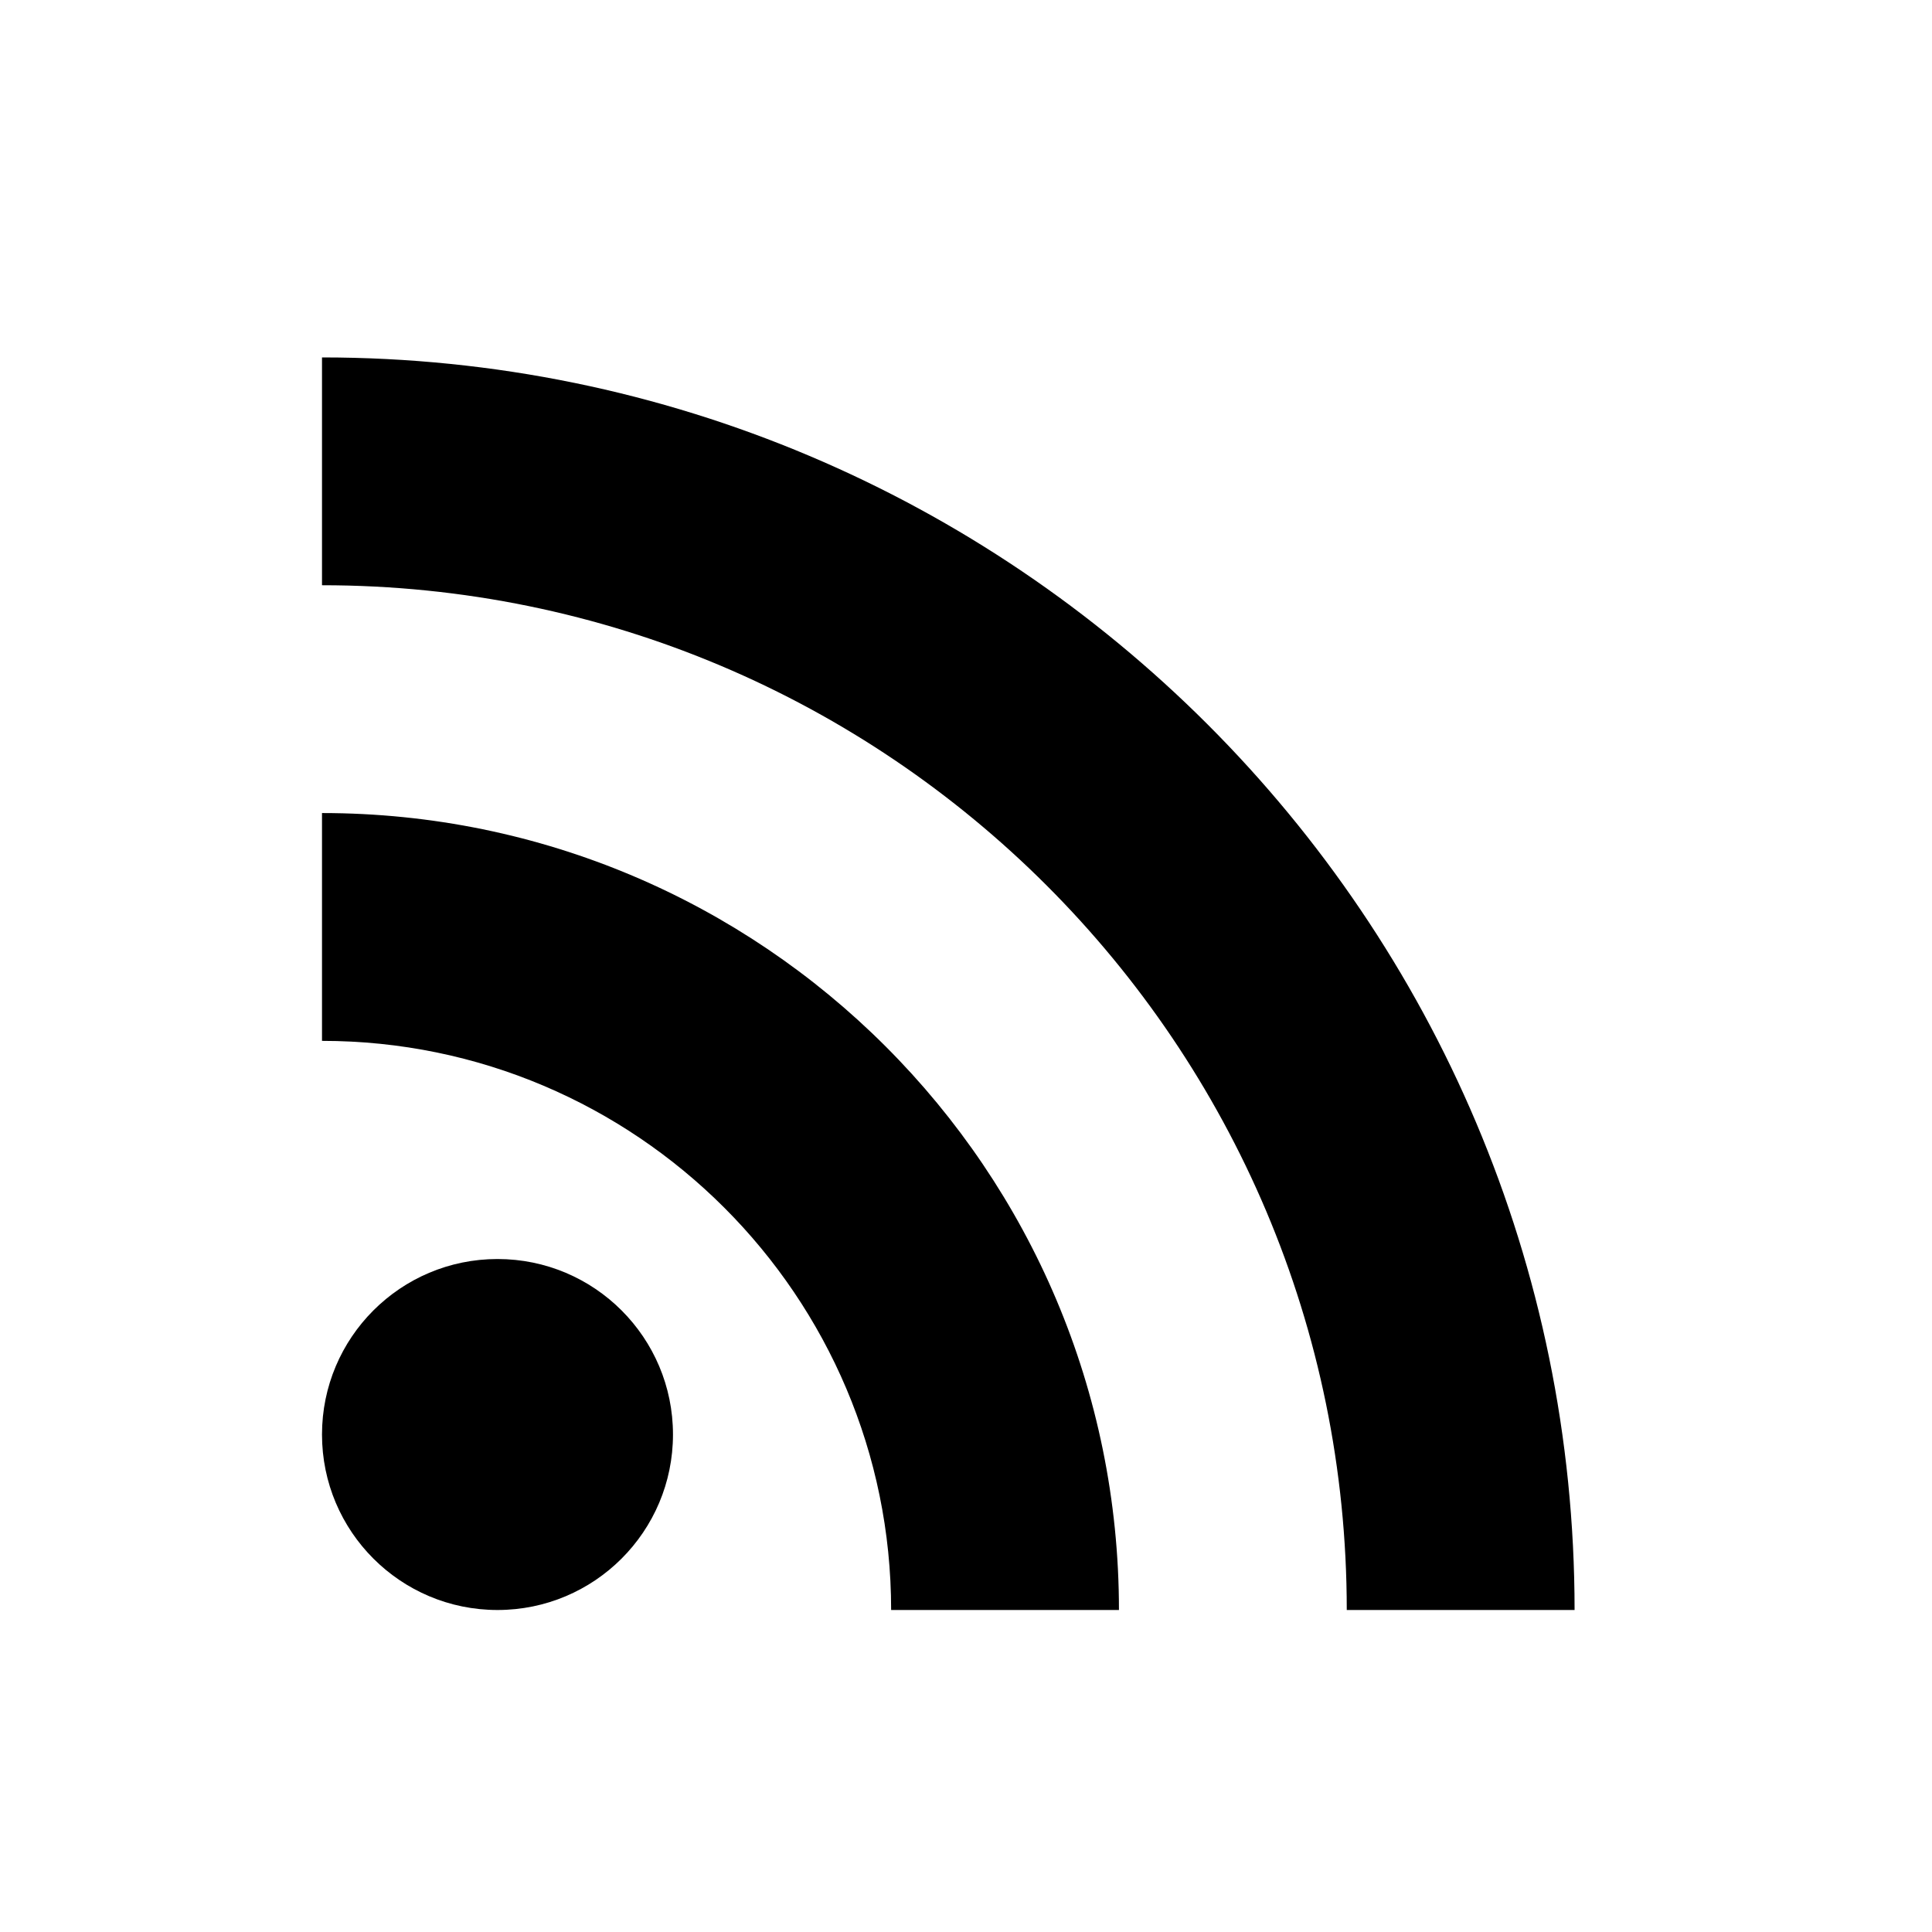
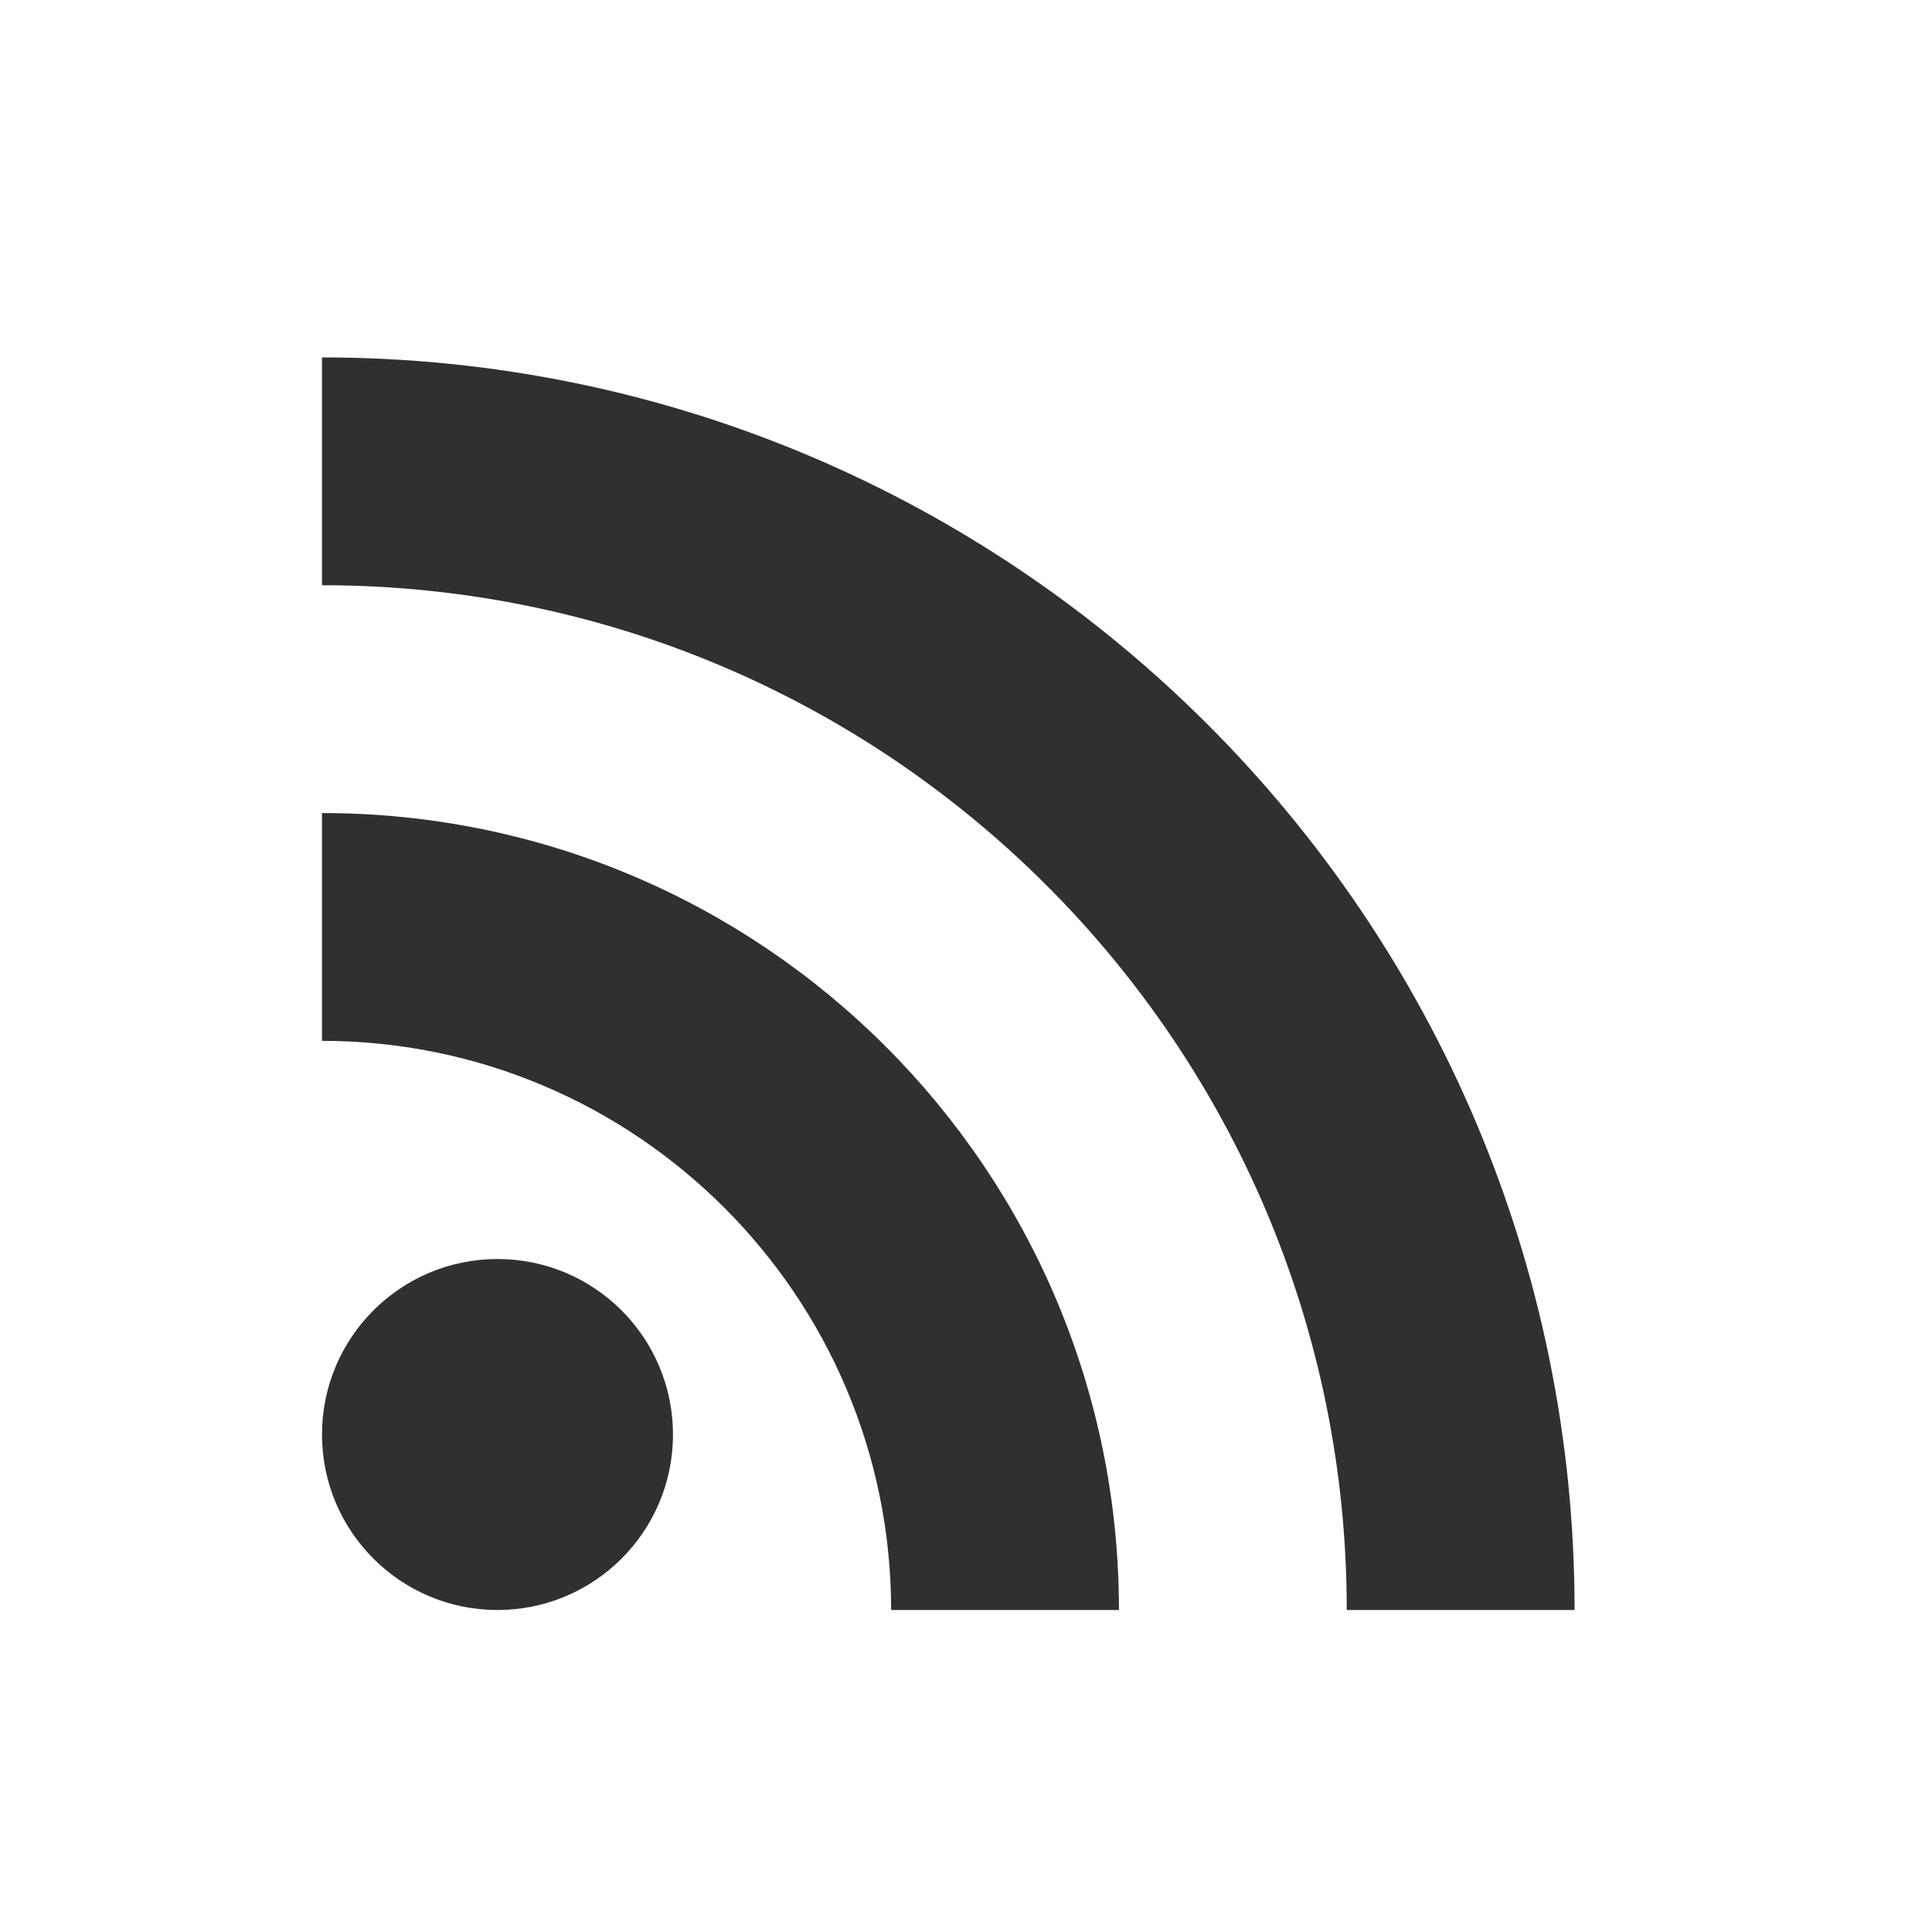
<svg xmlns="http://www.w3.org/2000/svg" height="24" viewBox="0 0 24 24" width="24">
  <path d="M0 0h24v24H0z" fill="none" />
-   <circle cx="6.18" cy="17.82" r="2.18" />
-   <path d="M4 4.44v2.83c7.03 0 12.73 5.7 12.73 12.73h2.83c0-8.59-6.97-15.56-15.56-15.56zm0 5.66v2.83c3.9 0 7.07 3.17 7.07 7.07h2.83c0-5.47-4.43-9.9-9.9-9.9z" />
+   <circle fill="#303030" cx="6.18" cy="17.82" r="2.18" />
+   <path fill="#303030" d="M4 4.44v2.83c7.03 0 12.73 5.7 12.73 12.73h2.83c0-8.59-6.97-15.56-15.56-15.56zm0 5.66v2.83c3.9 0 7.07 3.17 7.07 7.07h2.83c0-5.47-4.43-9.9-9.9-9.9z" />
</svg>
